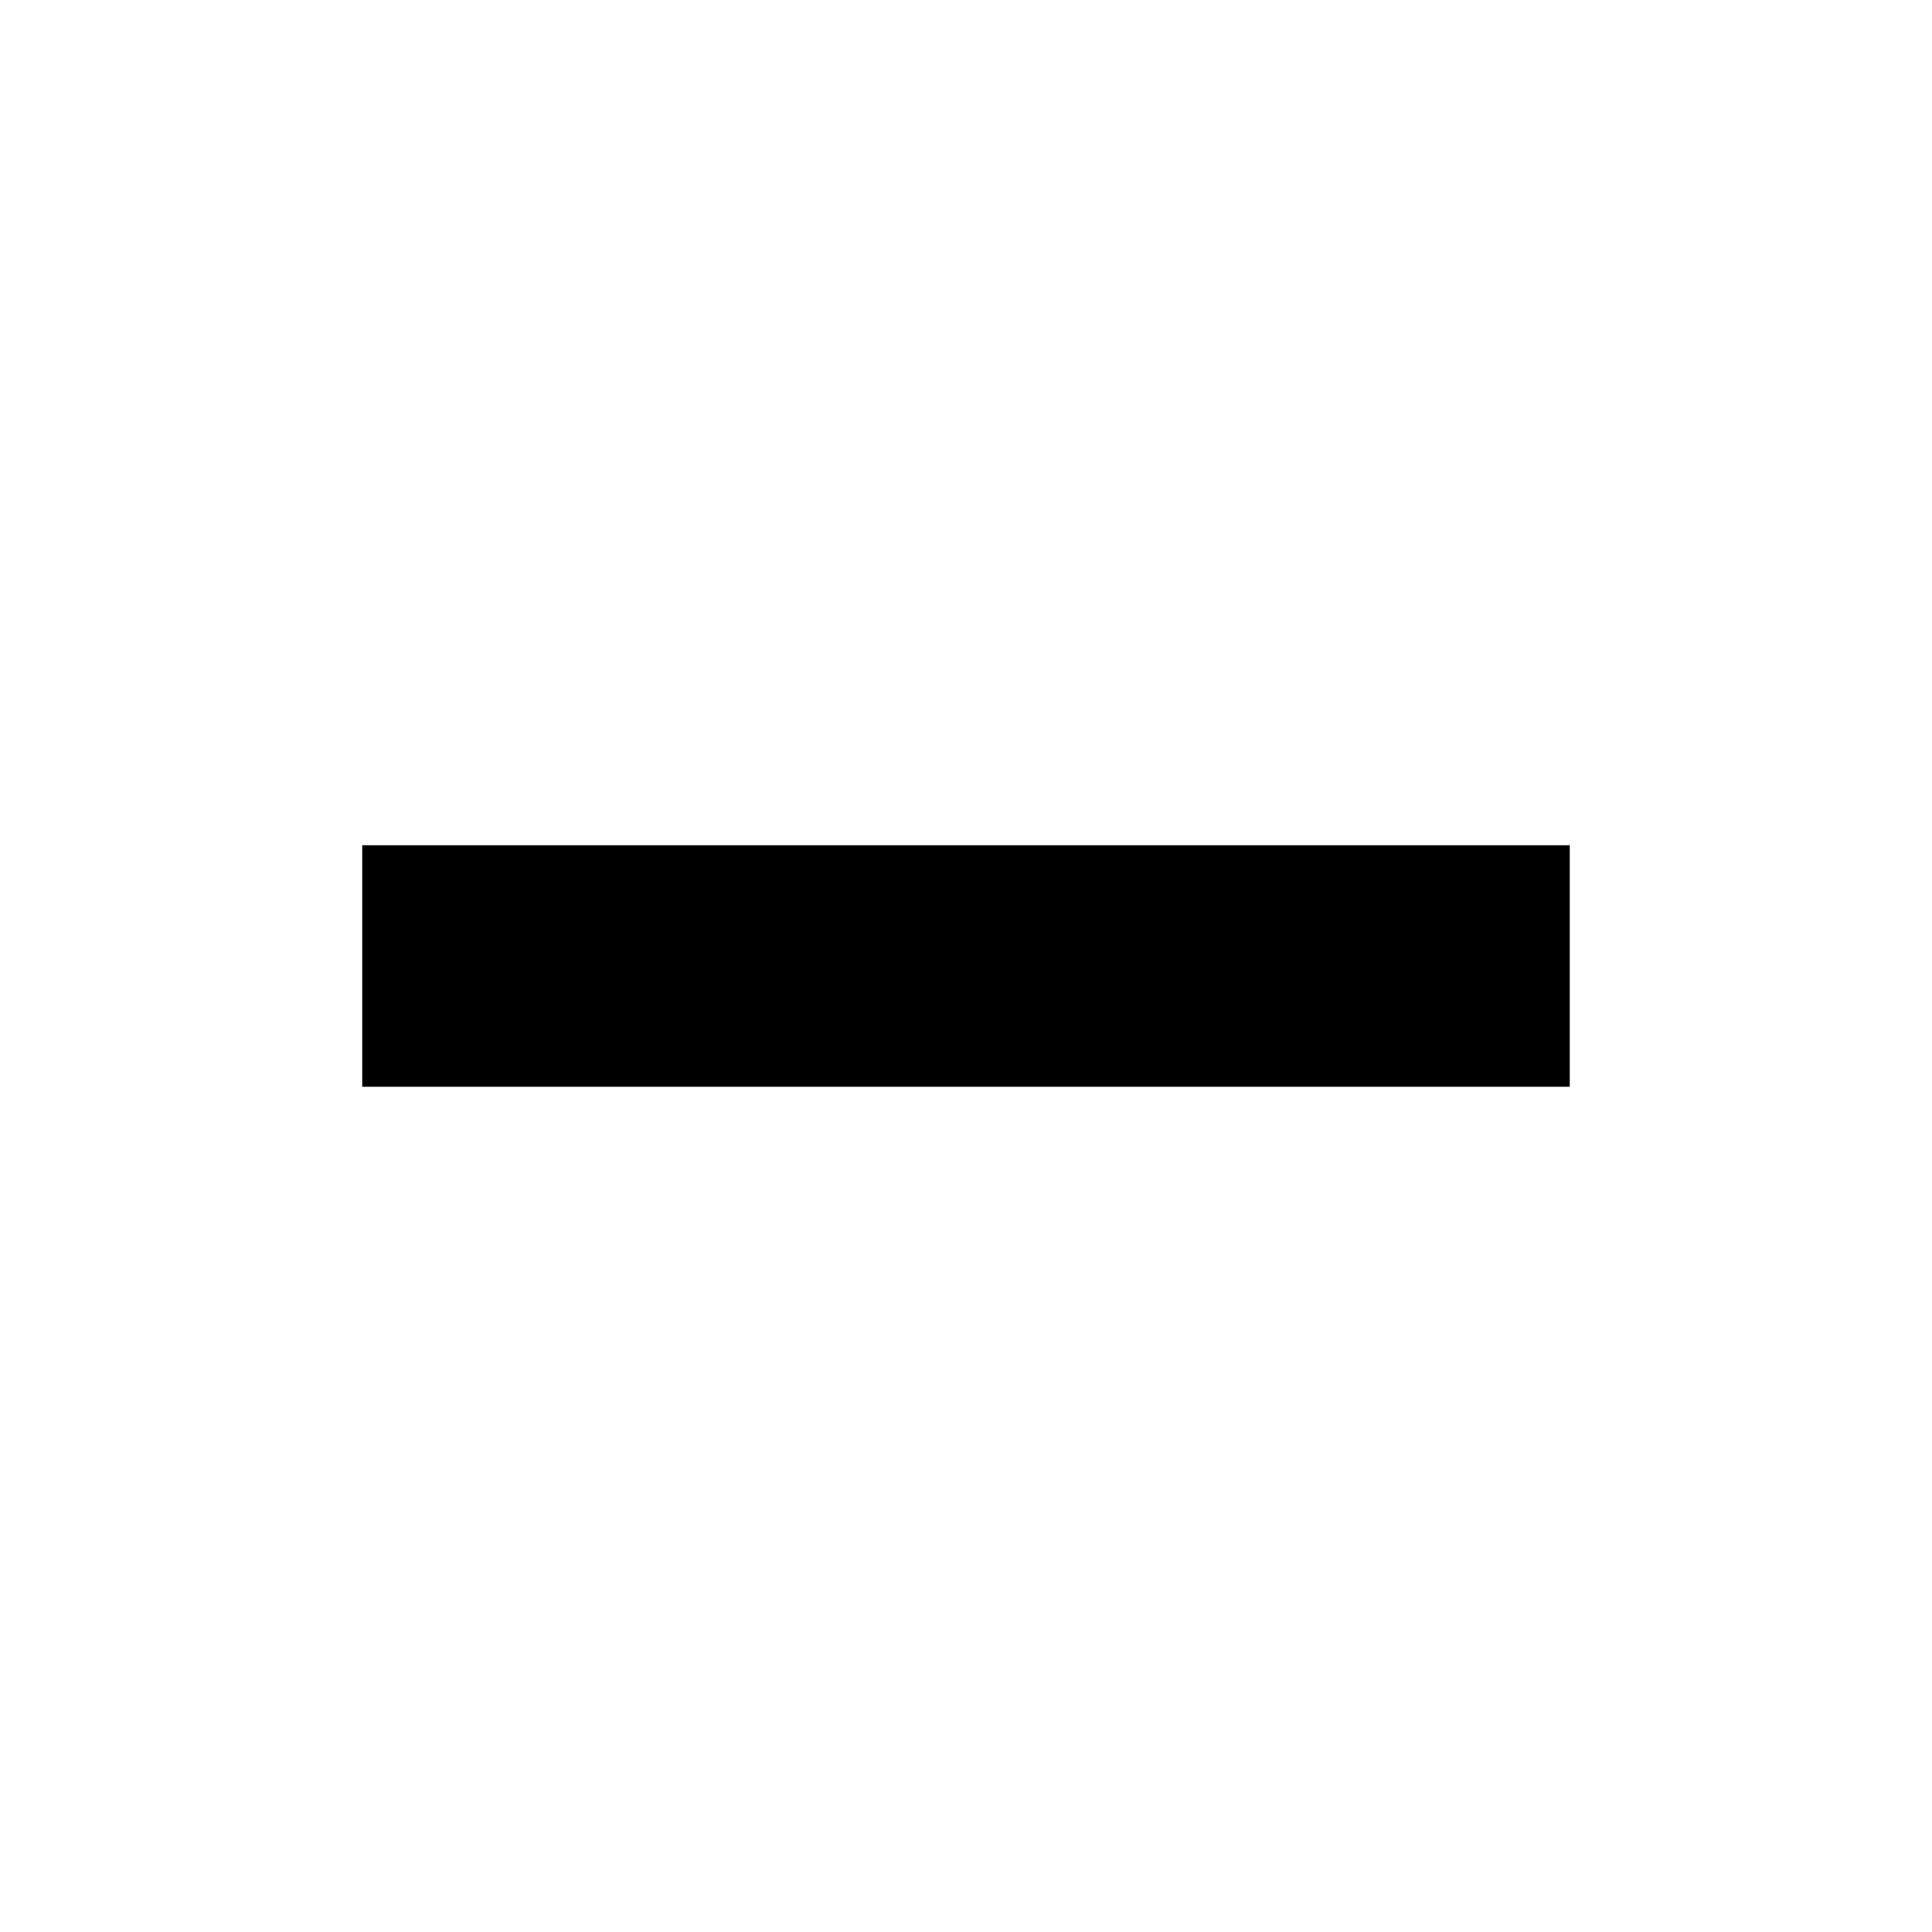
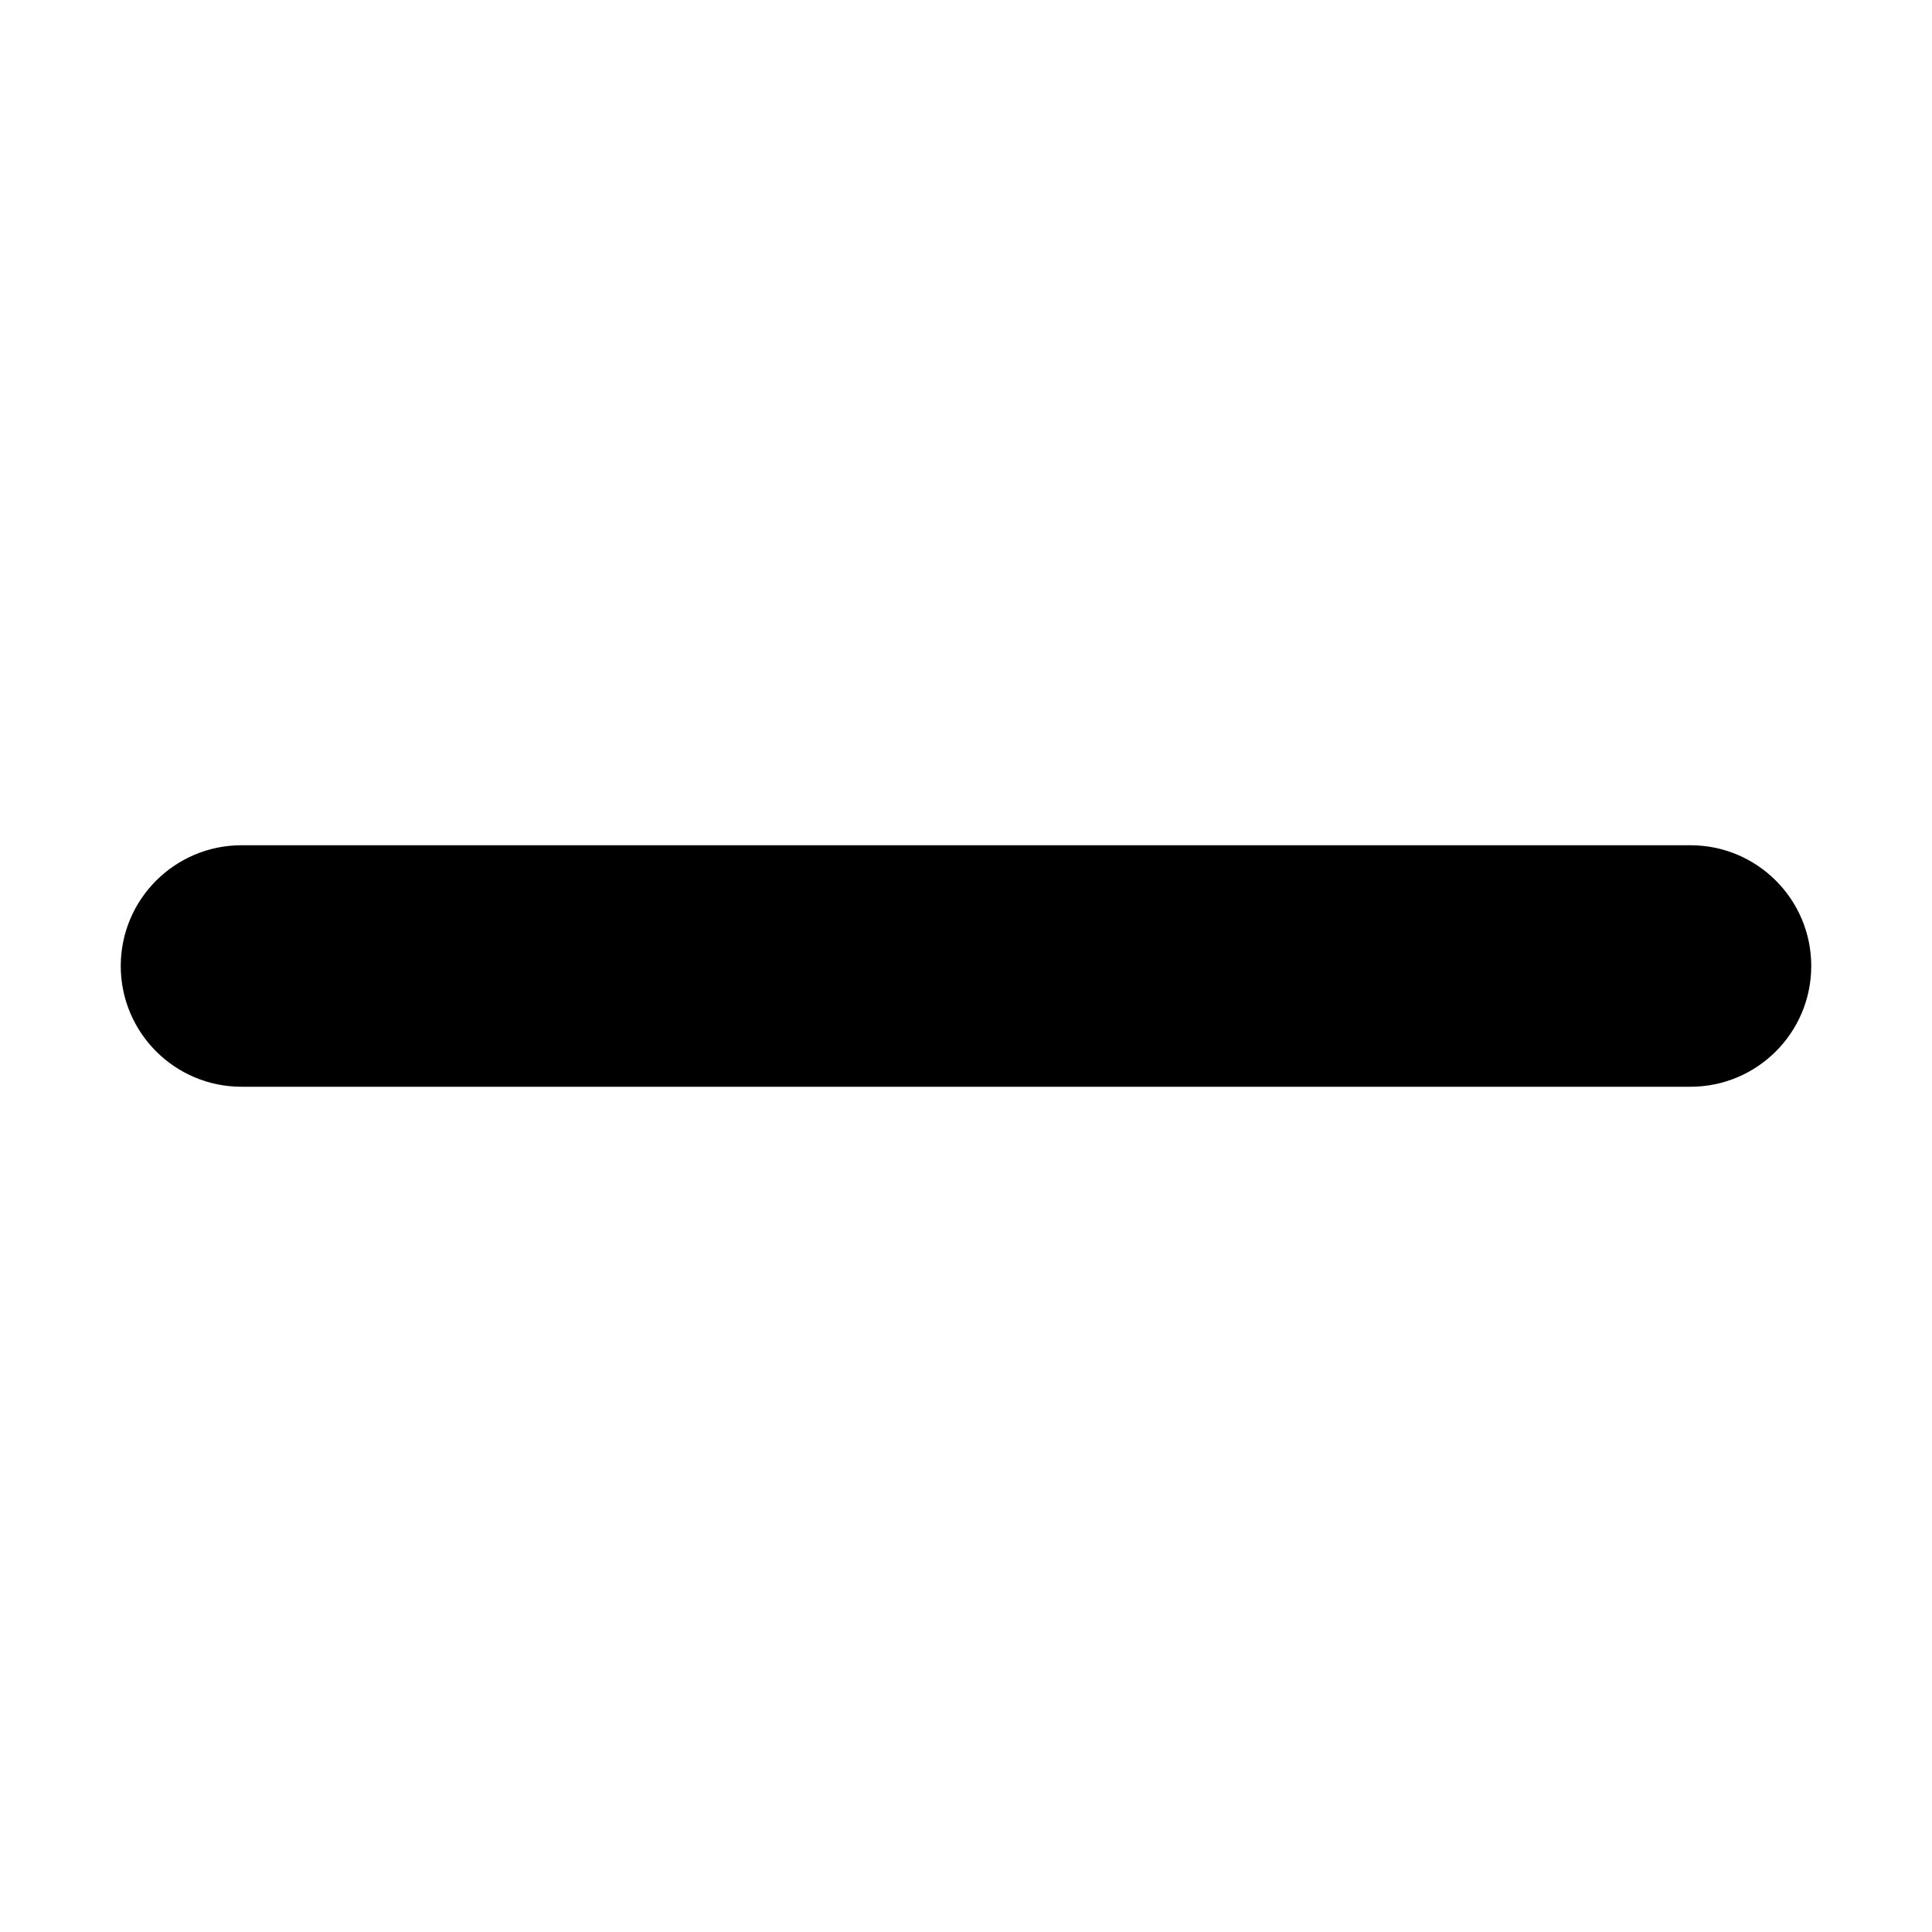
- <svg xmlns="http://www.w3.org/2000/svg" version="1.1" x="0px" y="0px" width="16px" height="16px" viewBox="5.5 21.5 16 16" enable-background="new 5.5 21.5 16 16" xml:space="preserve" id="svg3122">
-   <defs id="defs3128" />
-   <rect style="fill:#000000;fill-opacity:1;fill-rule:evenodd;stroke:none" id="rect3132" width="10" height="2" x="8.5" y="28.5" />
+ <svg xmlns="http://www.w3.org/2000/svg" version="1.1" x="0px" y="0px" width="16px" height="16px" viewBox="-5.5 96.5 16 16" enable-background="new -5.5 96.5 16 16" xml:space="preserve">
+   <path fill-rule="evenodd" clip-rule="evenodd" d="M-3.5,103.5h12c0.552,0,1,0.448,1,1s-0.448,1-1,1h-12c-0.552,0-1-0.448-1-1   S-4.052,103.5-3.5,103.5z" />
</svg>
